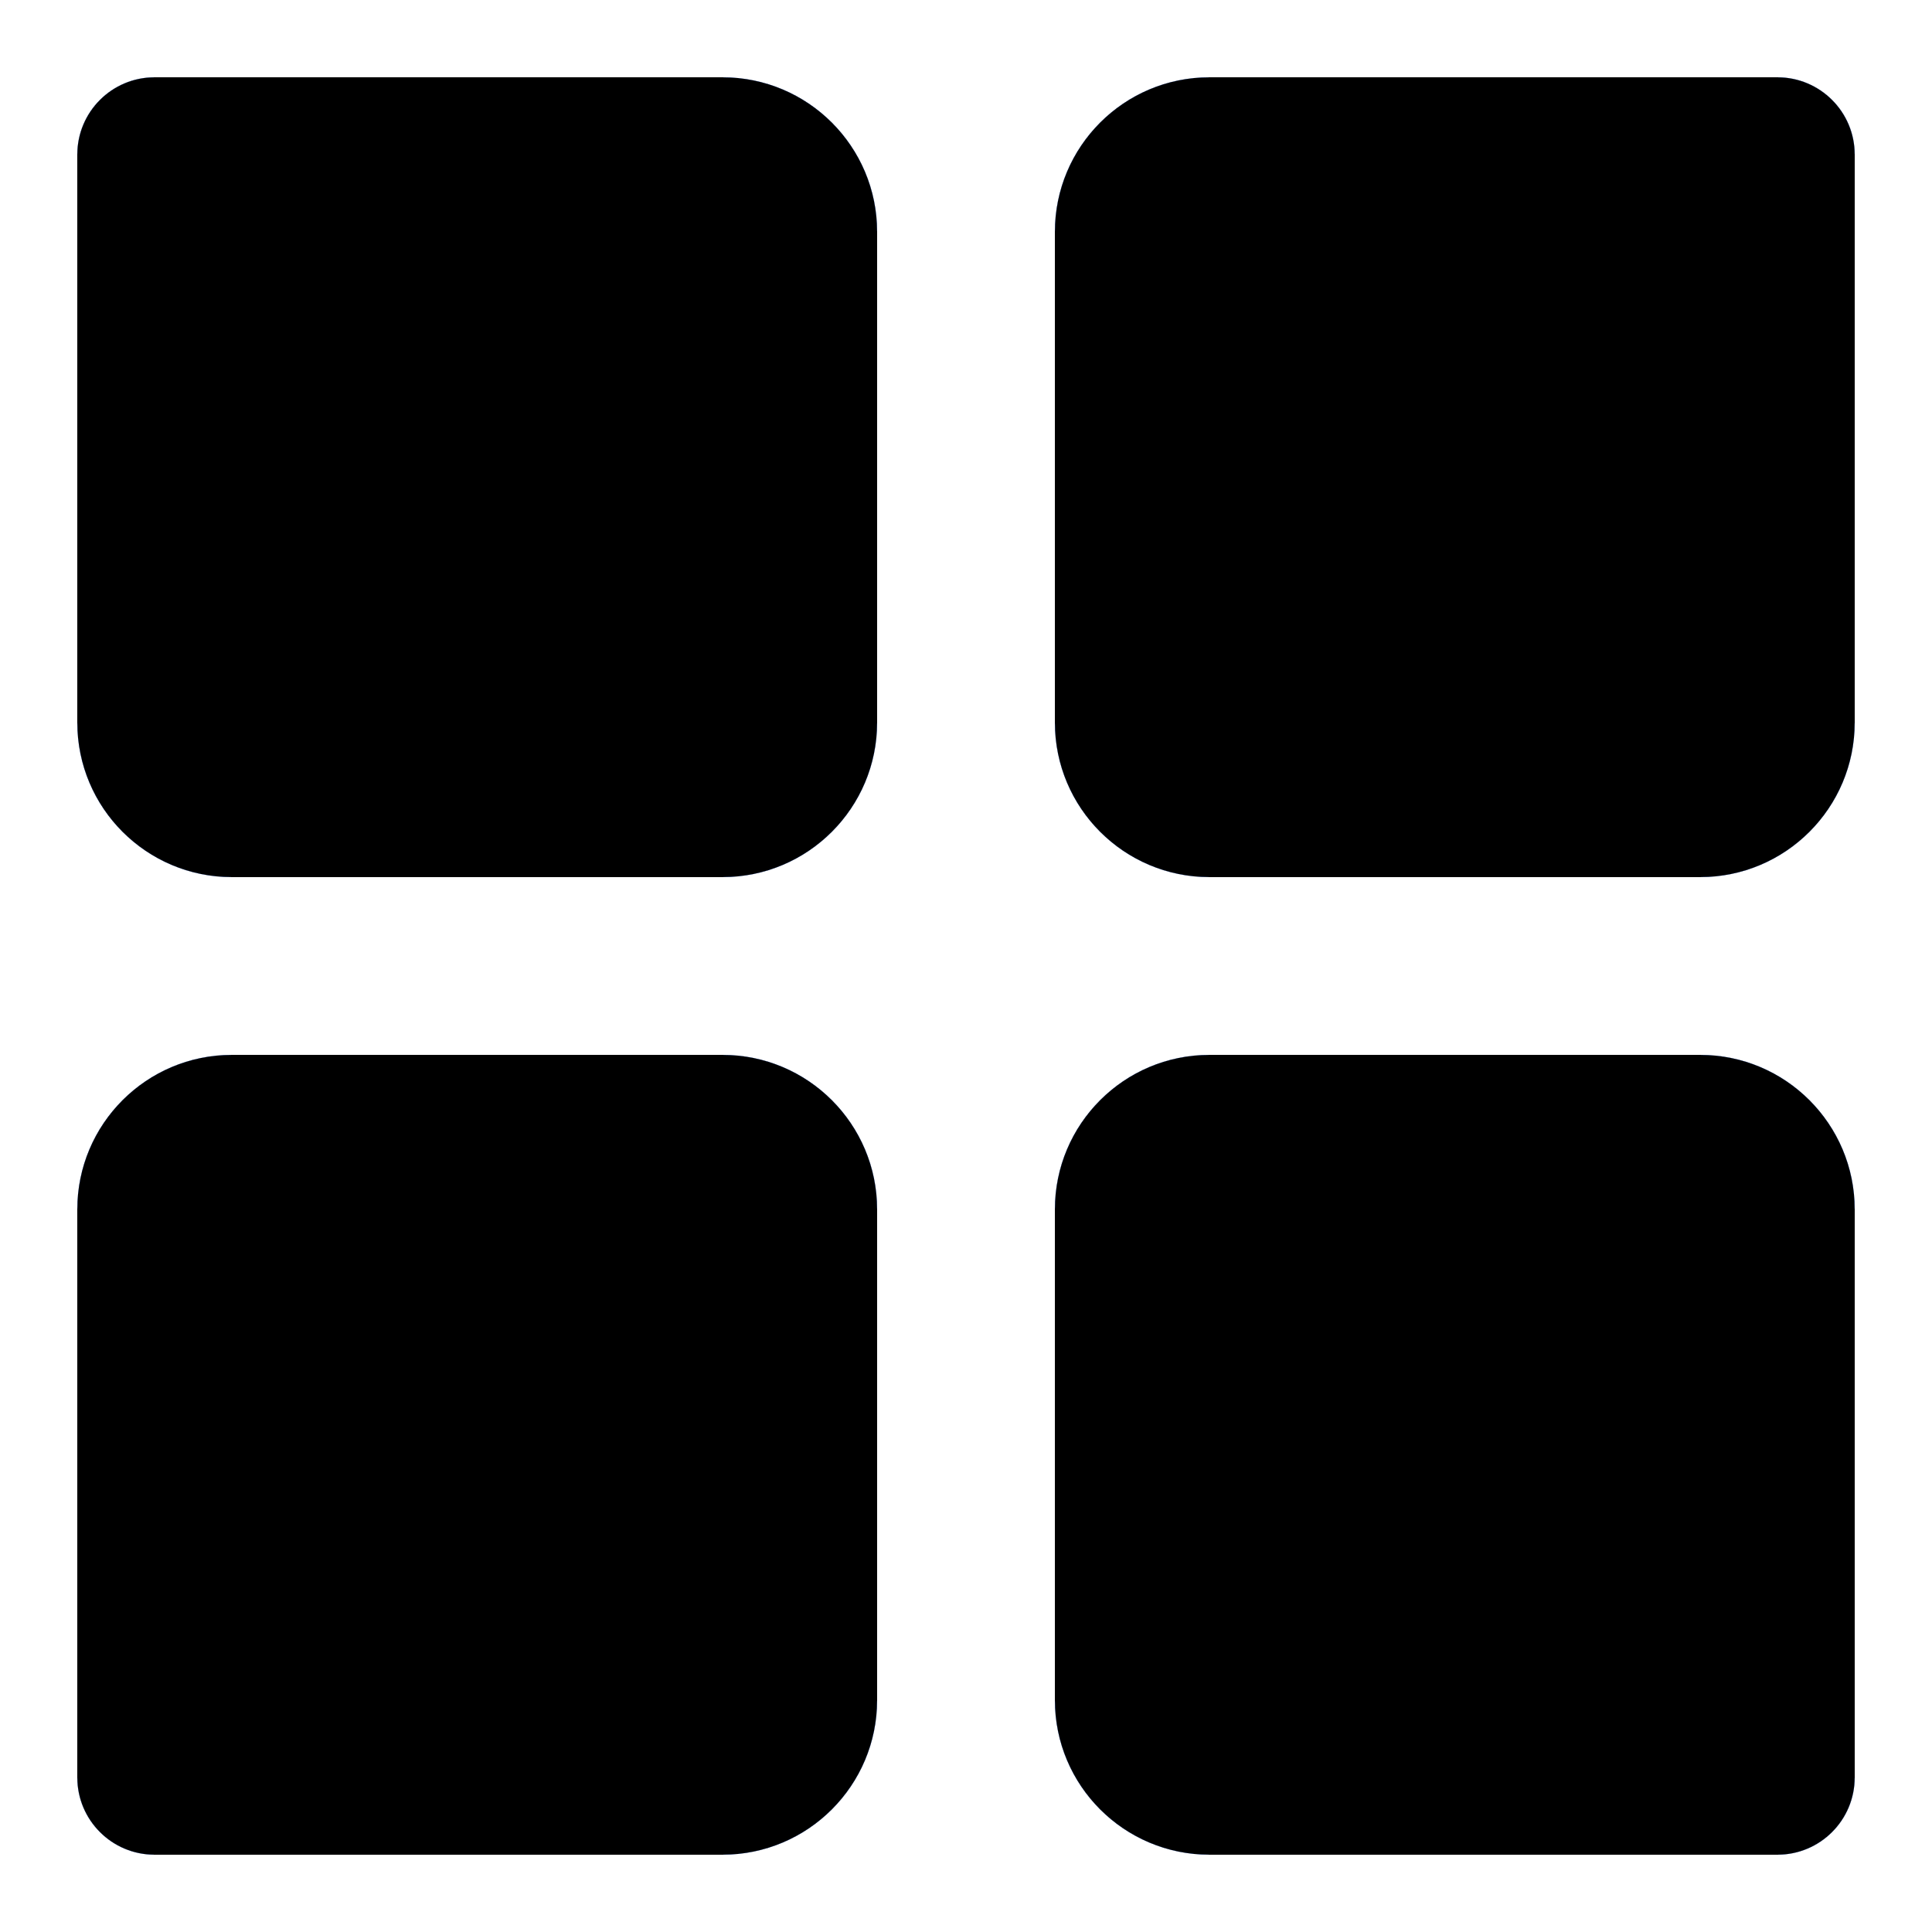
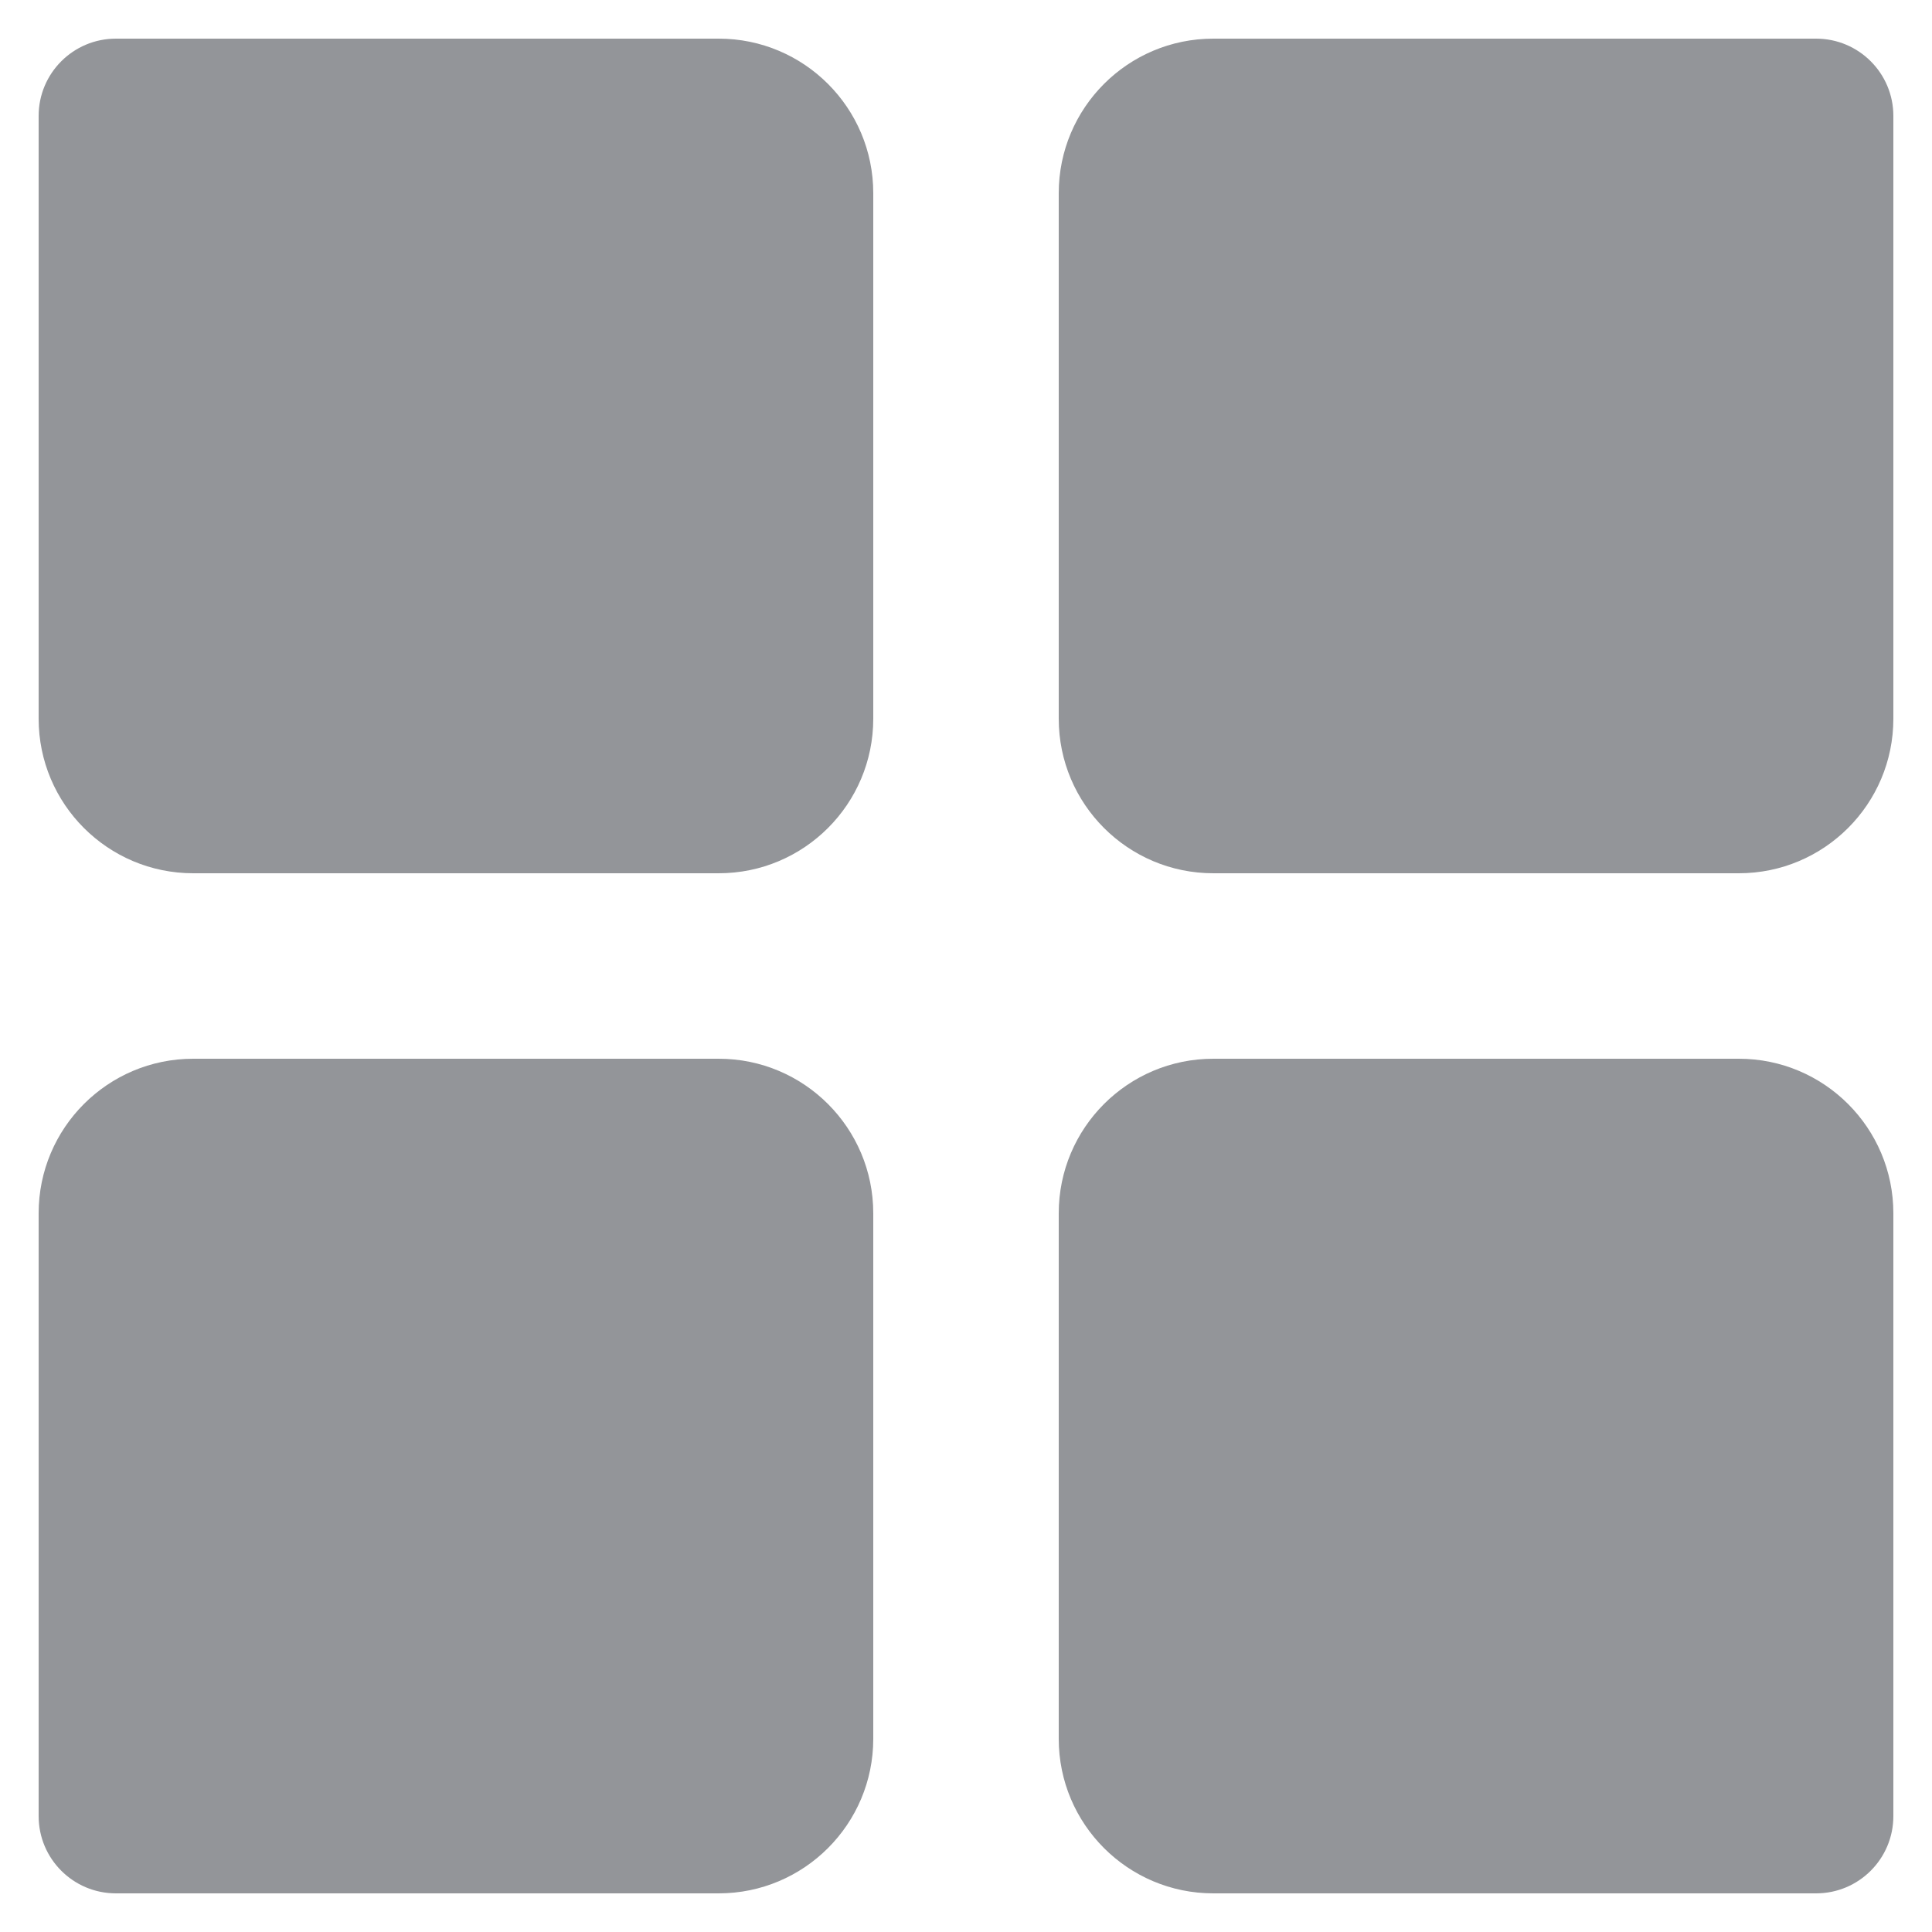
<svg xmlns="http://www.w3.org/2000/svg" preserveAspectRatio="xMidYMid" width="50" height="50" viewBox="0 0 50 50">
  <defs>
    <style>
      .cls-1 {
-         fill: #5671a8;
-         filter: url(#color-overlay-1);
+         fill: #939599;
        fill-rule: evenodd;
      }
    </style>
-     <filter id="color-overlay-1" filterUnits="userSpaceOnUse">
-       <feFlood />
-       <feComposite operator="in" in2="SourceGraphic" />
-       <feBlend in2="SourceGraphic" result="solidFill" />
-     </filter>
  </defs>
-   <path d="M46.000,48.000 L31.300,48.000 C29.091,48.000 27.300,46.209 27.300,44.000 L27.300,31.300 C27.300,29.091 29.091,27.300 31.300,27.300 L44.000,27.300 C46.209,27.300 48.000,29.091 48.000,31.300 L48.000,46.000 C48.000,47.105 47.105,48.000 46.000,48.000 ZM44.000,22.700 L31.300,22.700 C29.091,22.700 27.300,20.909 27.300,18.700 L27.300,6.000 C27.300,3.791 29.091,2.000 31.300,2.000 L46.000,2.000 C47.105,2.000 48.000,2.895 48.000,4.000 L48.000,18.700 C48.000,20.909 46.209,22.700 44.000,22.700 ZM18.700,48.000 L4.000,48.000 C2.895,48.000 2.000,47.105 2.000,46.000 L2.000,31.300 C2.000,29.091 3.791,27.300 6.000,27.300 L18.700,27.300 C20.909,27.300 22.700,29.091 22.700,31.300 L22.700,44.000 C22.700,46.209 20.909,48.000 18.700,48.000 ZM18.700,22.700 L6.000,22.700 C3.791,22.700 2.000,20.909 2.000,18.700 L2.000,4.000 C2.000,2.895 2.895,2.000 4.000,2.000 L18.700,2.000 C20.909,2.000 22.700,3.791 22.700,6.000 L22.700,18.700 C22.700,20.909 20.909,22.700 18.700,22.700 Z" class="cls-1" />
+   <path d="M47.000,49.000 L31.400,49.000 C29.191,49.000 27.400,47.209 27.400,45.000 L27.400,31.400 C27.400,29.191 29.191,27.400 31.400,27.400 L45.000,27.400 C47.209,27.400 49.000,29.191 49.000,31.400 L49.000,47.000 C49.000,48.105 48.105,49.000 47.000,49.000 ZM45.000,22.600 L31.400,22.600 C29.191,22.600 27.400,20.809 27.400,18.600 L27.400,5.000 C27.400,2.791 29.191,1.000 31.400,1.000 L47.000,1.000 C48.105,1.000 49.000,1.895 49.000,3.000 L49.000,18.600 C49.000,20.809 47.209,22.600 45.000,22.600 ZM18.600,49.000 L3.000,49.000 C1.895,49.000 1.000,48.105 1.000,47.000 L1.000,31.400 C1.000,29.191 2.791,27.400 5.000,27.400 L18.600,27.400 C20.809,27.400 22.600,29.191 22.600,31.400 L22.600,45.000 C22.600,47.209 20.809,49.000 18.600,49.000 ZM18.600,22.600 L5.000,22.600 C2.791,22.600 1.000,20.809 1.000,18.600 L1.000,3.000 C1.000,1.895 1.895,1.000 3.000,1.000 L18.600,1.000 C20.809,1.000 22.600,2.791 22.600,5.000 L22.600,18.600 C22.600,20.809 20.809,22.600 18.600,22.600 Z" class="cls-1" />
</svg>
